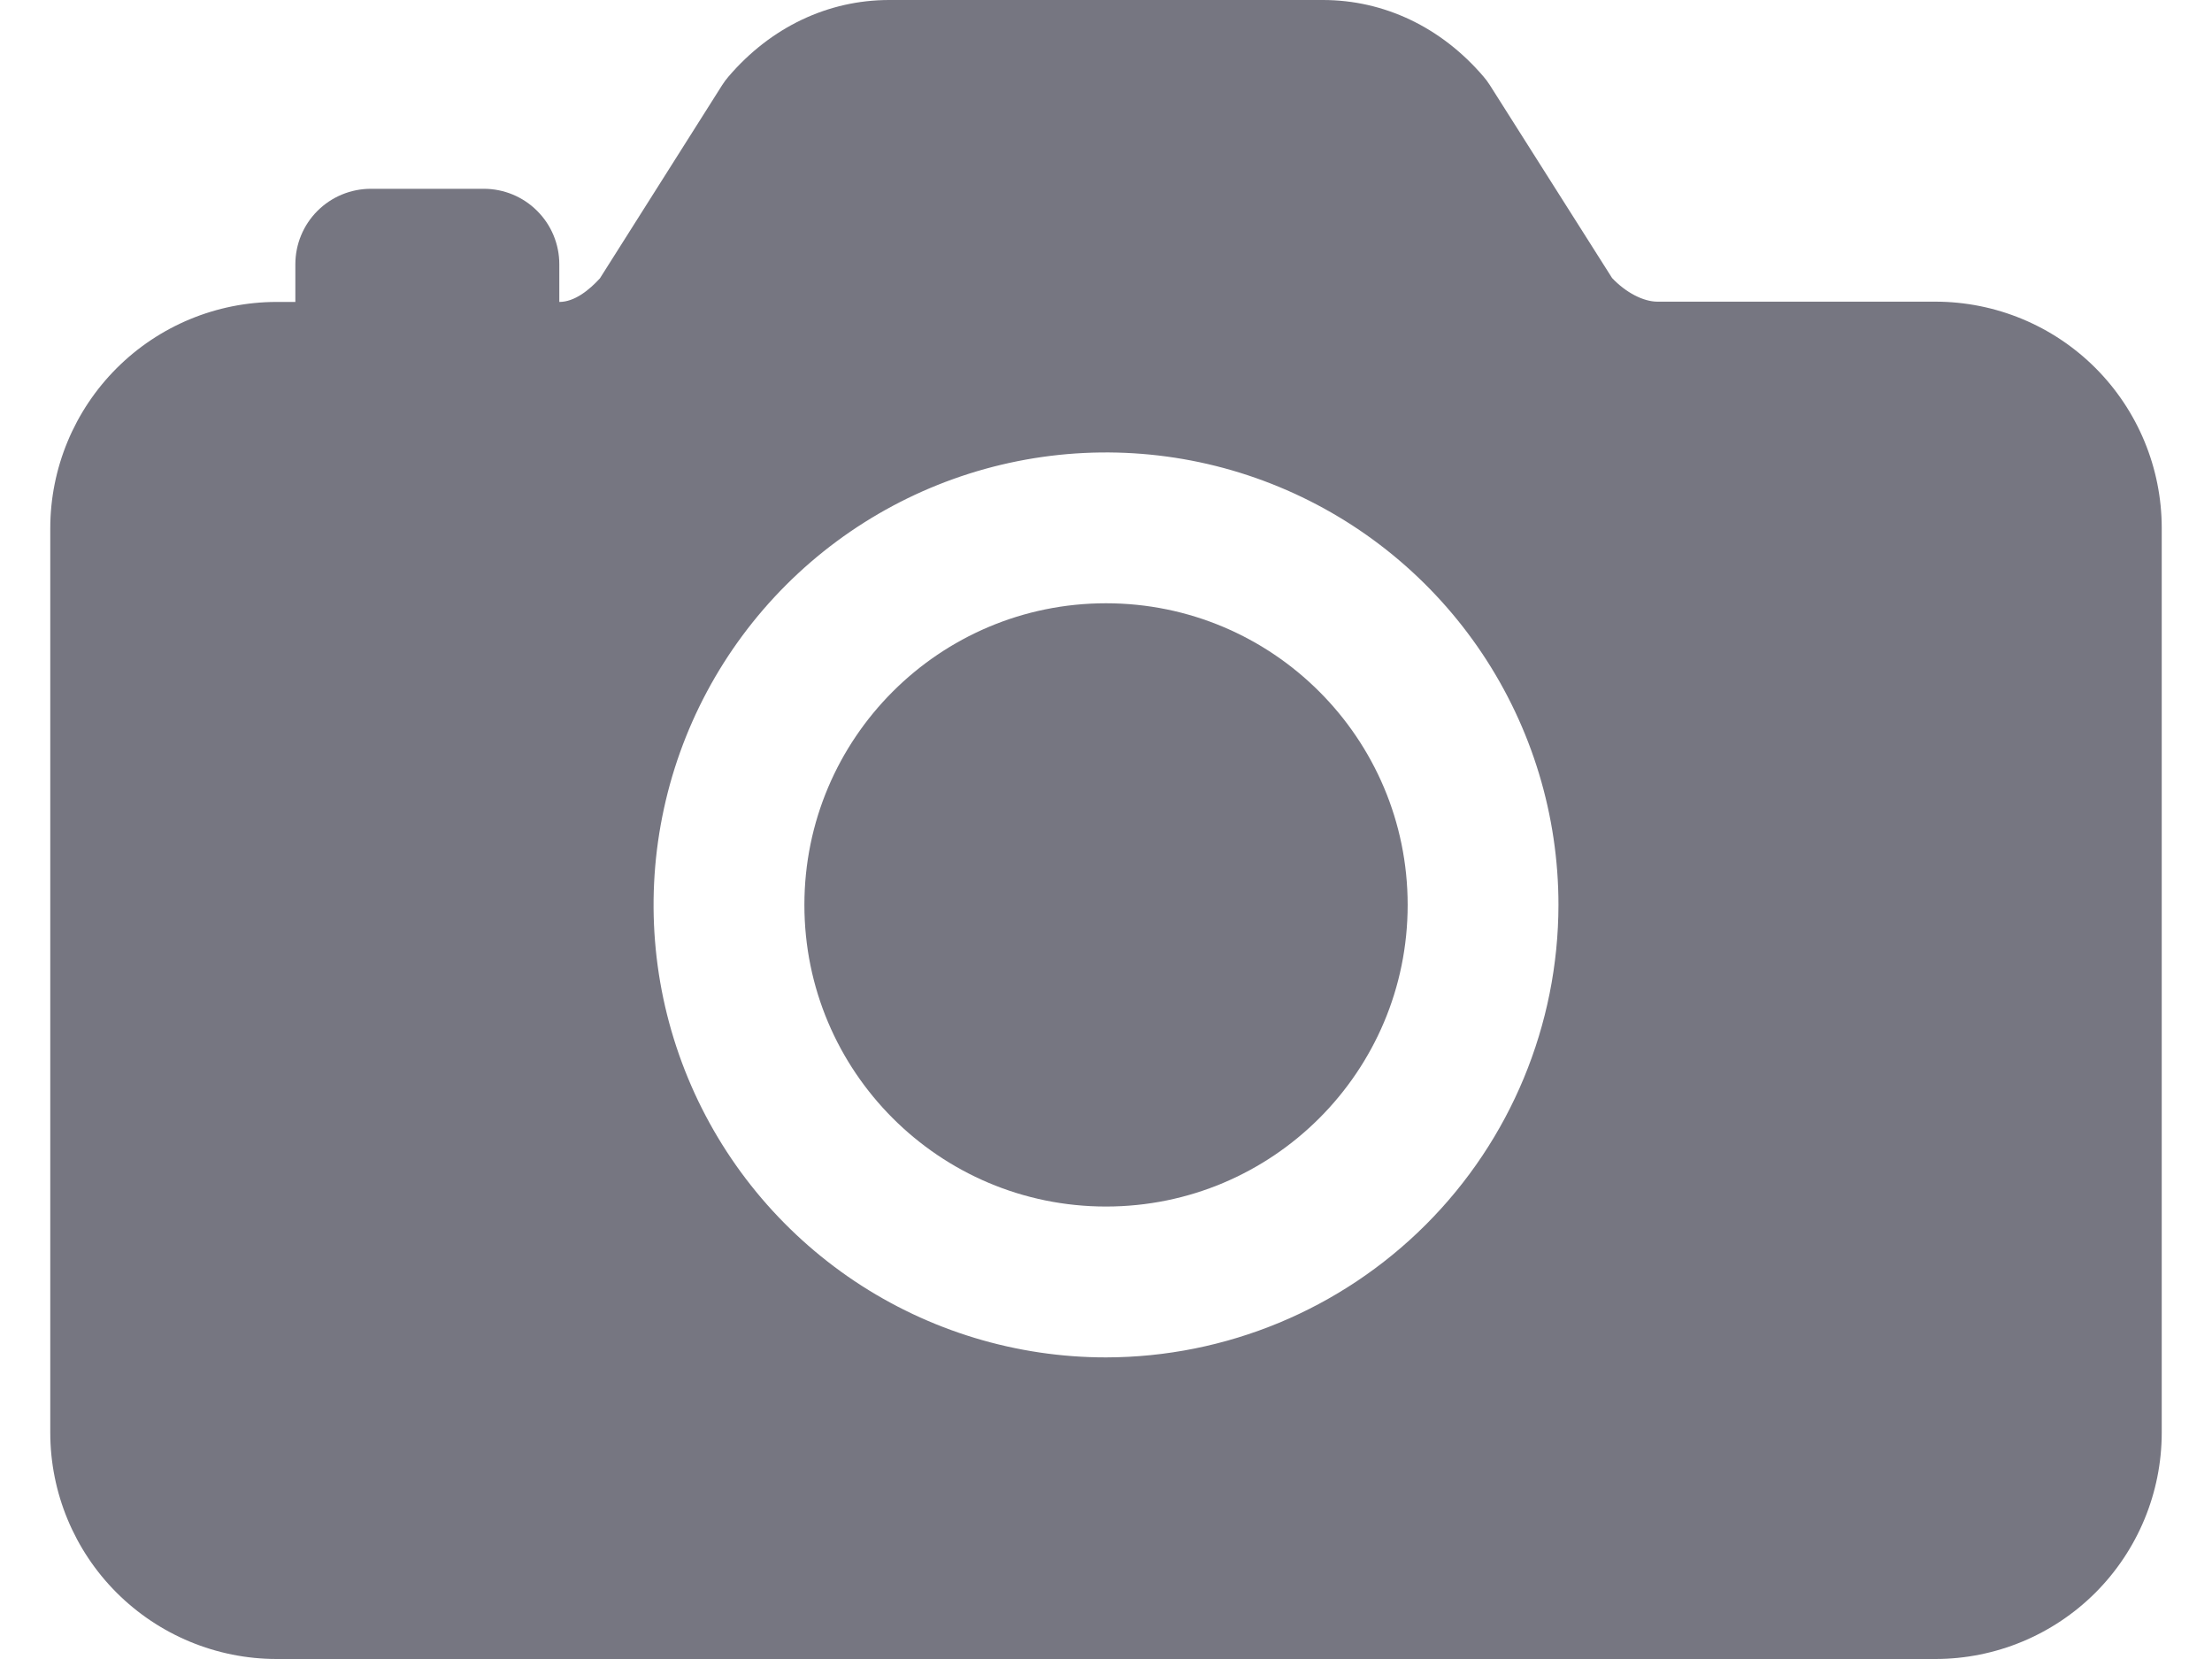
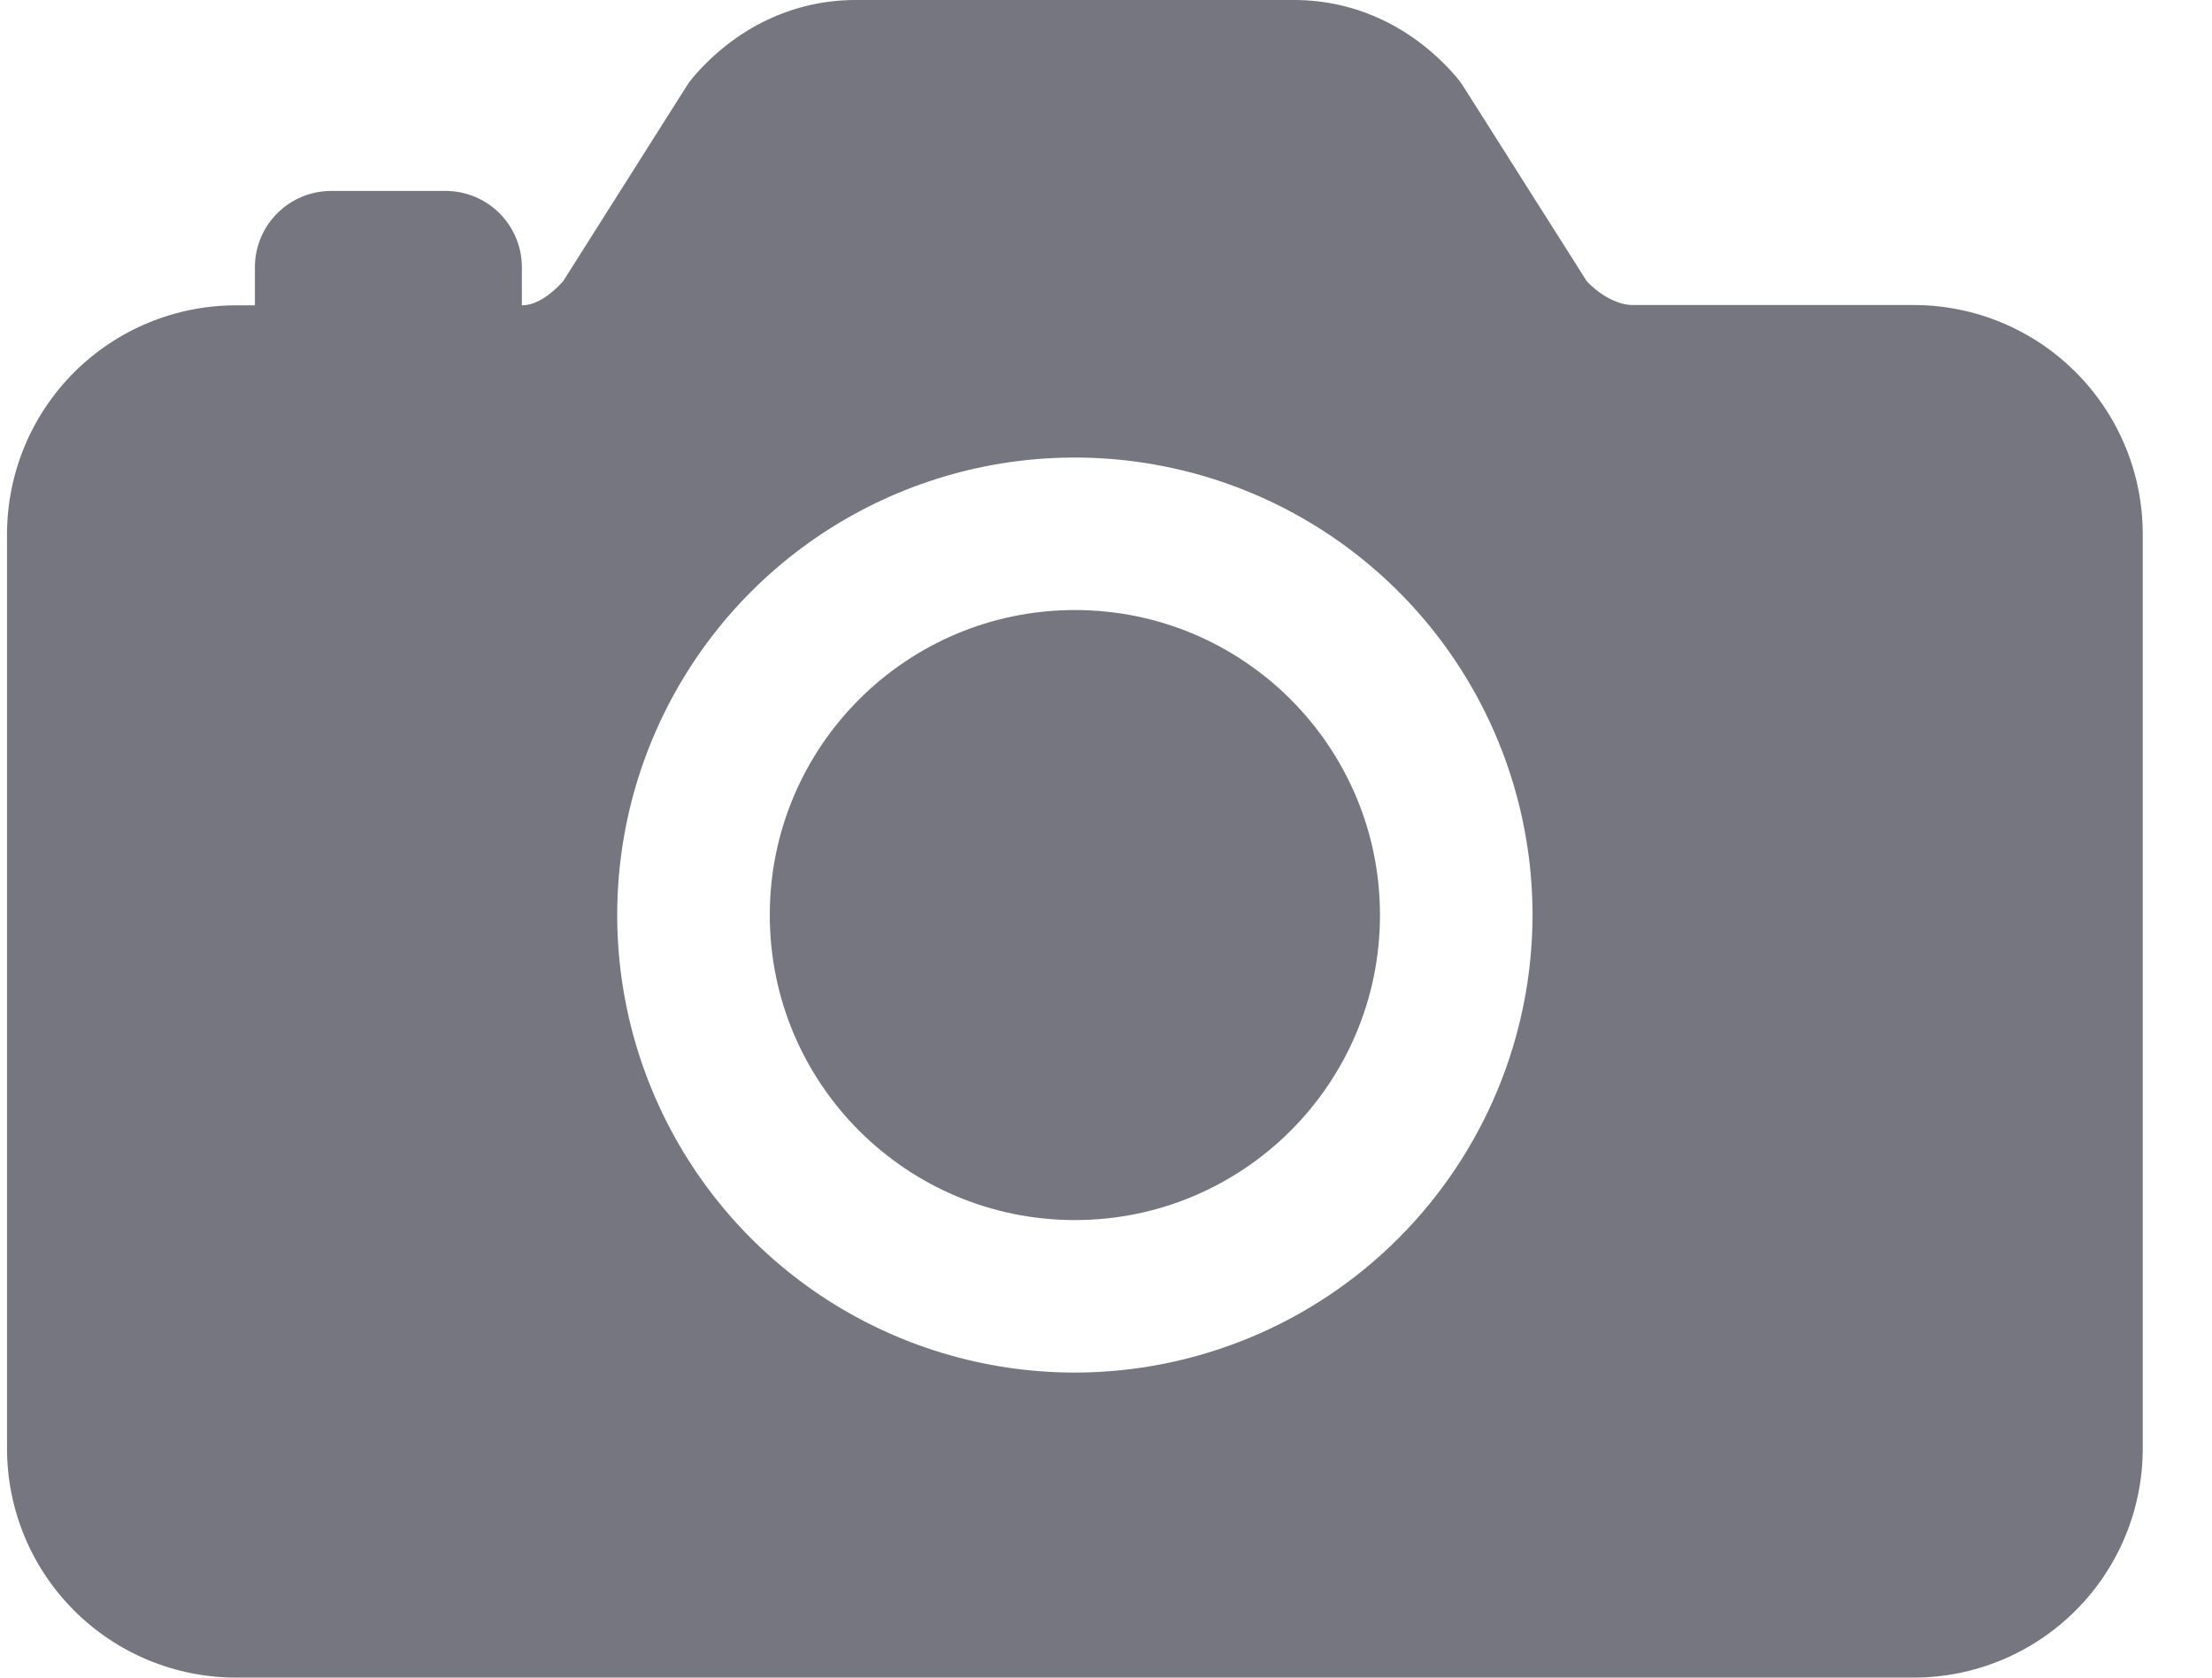
- <svg xmlns="http://www.w3.org/2000/svg" width="40" height="30" viewBox="0 0 40 30" fill="none">
-   <path d="M20 21.818C23.013 21.818 25.455 19.376 25.455 16.364C25.455 13.351 23.013 10.909 20 10.909C16.988 10.909 14.546 13.351 14.546 16.364C14.546 19.376 16.988 21.818 20 21.818Z" fill="#767681" />
-   <path d="M35 5.455H29.972C29.716 5.455 29.399 5.289 29.152 5.028L26.941 1.539C26.906 1.484 26.867 1.431 26.824 1.382C26.061 0.491 25.029 0 23.921 0H16.08C14.972 0 13.94 0.491 13.176 1.382C13.133 1.431 13.094 1.484 13.059 1.539L10.848 5.034C10.659 5.24 10.393 5.46 10.114 5.46V4.778C10.114 4.416 9.97 4.069 9.714 3.814C9.459 3.558 9.112 3.414 8.75 3.414H6.705C6.343 3.414 5.996 3.558 5.74 3.814C5.485 4.069 5.341 4.416 5.341 4.778V5.46H5C3.915 5.461 2.876 5.892 2.109 6.659C1.342 7.426 0.91 8.466 0.909 9.551V25.909C0.91 26.994 1.342 28.034 2.109 28.801C2.876 29.567 3.915 29.999 5 30H35C36.085 29.999 37.125 29.567 37.892 28.801C38.658 28.034 39.09 26.994 39.091 25.909V9.545C39.09 8.461 38.658 7.421 37.892 6.654C37.125 5.887 36.085 5.456 35 5.455ZM20 24.546C18.382 24.546 16.8 24.066 15.454 23.167C14.109 22.267 13.06 20.99 12.441 19.495C11.822 18 11.66 16.355 11.976 14.767C12.291 13.18 13.07 11.723 14.215 10.578C15.359 9.434 16.817 8.655 18.404 8.339C19.991 8.023 21.636 8.185 23.131 8.805C24.626 9.424 25.904 10.473 26.803 11.818C27.702 13.164 28.182 14.745 28.182 16.364C28.179 18.533 27.317 20.613 25.783 22.146C24.249 23.68 22.169 24.543 20 24.546Z" fill="#767681" />
+ <svg xmlns="http://www.w3.org/2000/svg" width="29" height="22" viewBox="0 0 29 22" fill="none">
+   <path d="M14.092 16C16.301 16 18.092 14.209 18.092 12C18.092 9.791 16.301 8 14.092 8C11.883 8 10.092 9.791 10.092 12C10.092 14.209 11.883 16 14.092 16Z" fill="#767681" />
+   <path d="M25.092 4H21.404C21.217 4 20.984 3.879 20.803 3.688L19.182 1.129C19.156 1.088 19.128 1.049 19.096 1.013C18.536 0.36 17.779 0 16.967 0H11.217C10.404 0 9.647 0.36 9.087 1.013C9.056 1.049 9.027 1.088 9.002 1.129L7.381 3.691C7.242 3.842 7.047 4.004 6.842 4.004V3.504C6.842 3.239 6.736 2.984 6.549 2.797C6.361 2.609 6.107 2.504 5.842 2.504H4.342C4.077 2.504 3.822 2.609 3.635 2.797C3.447 2.984 3.342 3.239 3.342 3.504V4.004H3.092C2.296 4.005 1.534 4.321 0.971 4.883C0.409 5.446 0.093 6.208 0.092 7.004V19C0.093 19.795 0.409 20.558 0.971 21.12C1.534 21.683 2.296 21.999 3.092 22H25.092C25.887 21.999 26.65 21.683 27.212 21.12C27.775 20.558 28.091 19.795 28.092 19V7C28.091 6.205 27.775 5.442 27.212 4.88C26.65 4.317 25.887 4.001 25.092 4ZM14.092 18C12.905 18 11.745 17.648 10.758 16.989C9.772 16.329 9.003 15.393 8.549 14.296C8.094 13.2 7.976 11.993 8.207 10.829C8.439 9.666 9.01 8.596 9.849 7.757C10.688 6.918 11.757 6.347 12.921 6.115C14.085 5.884 15.291 6.003 16.388 6.457C17.484 6.911 18.421 7.68 19.081 8.667C19.74 9.653 20.092 10.813 20.092 12C20.09 13.591 19.457 15.116 18.332 16.241C17.208 17.366 15.682 17.998 14.092 18Z" fill="#767681" />
</svg>
